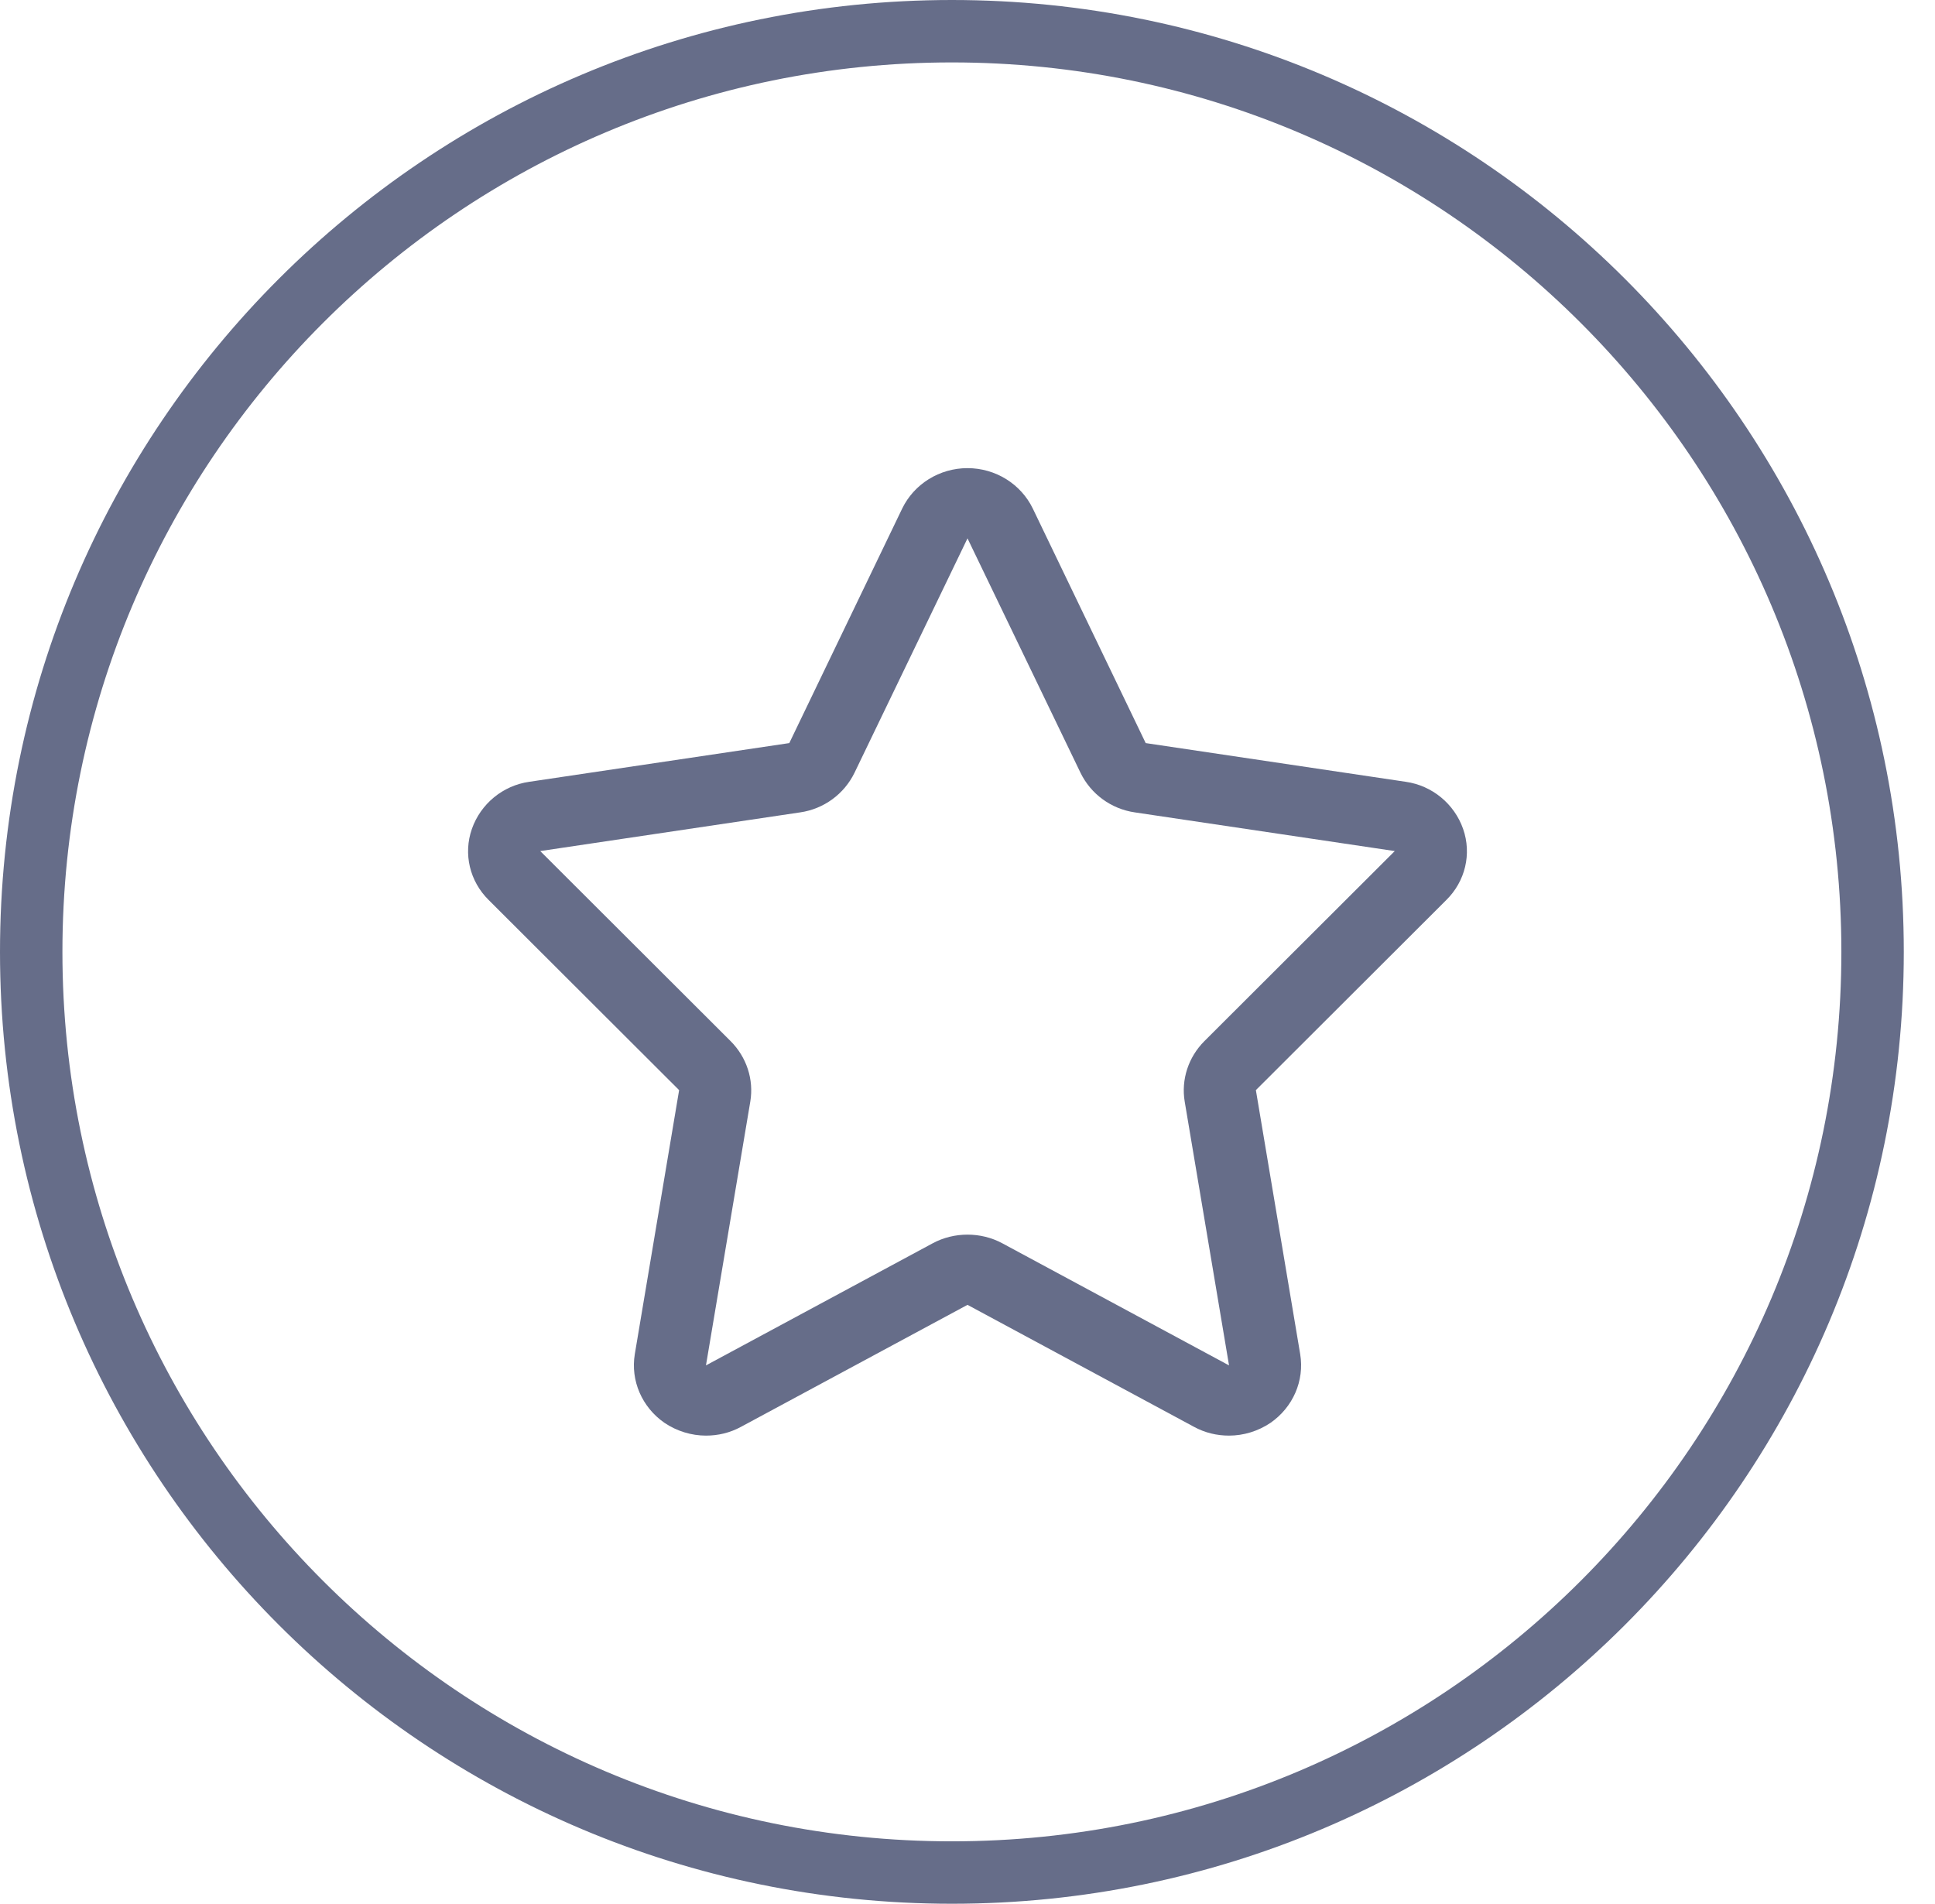
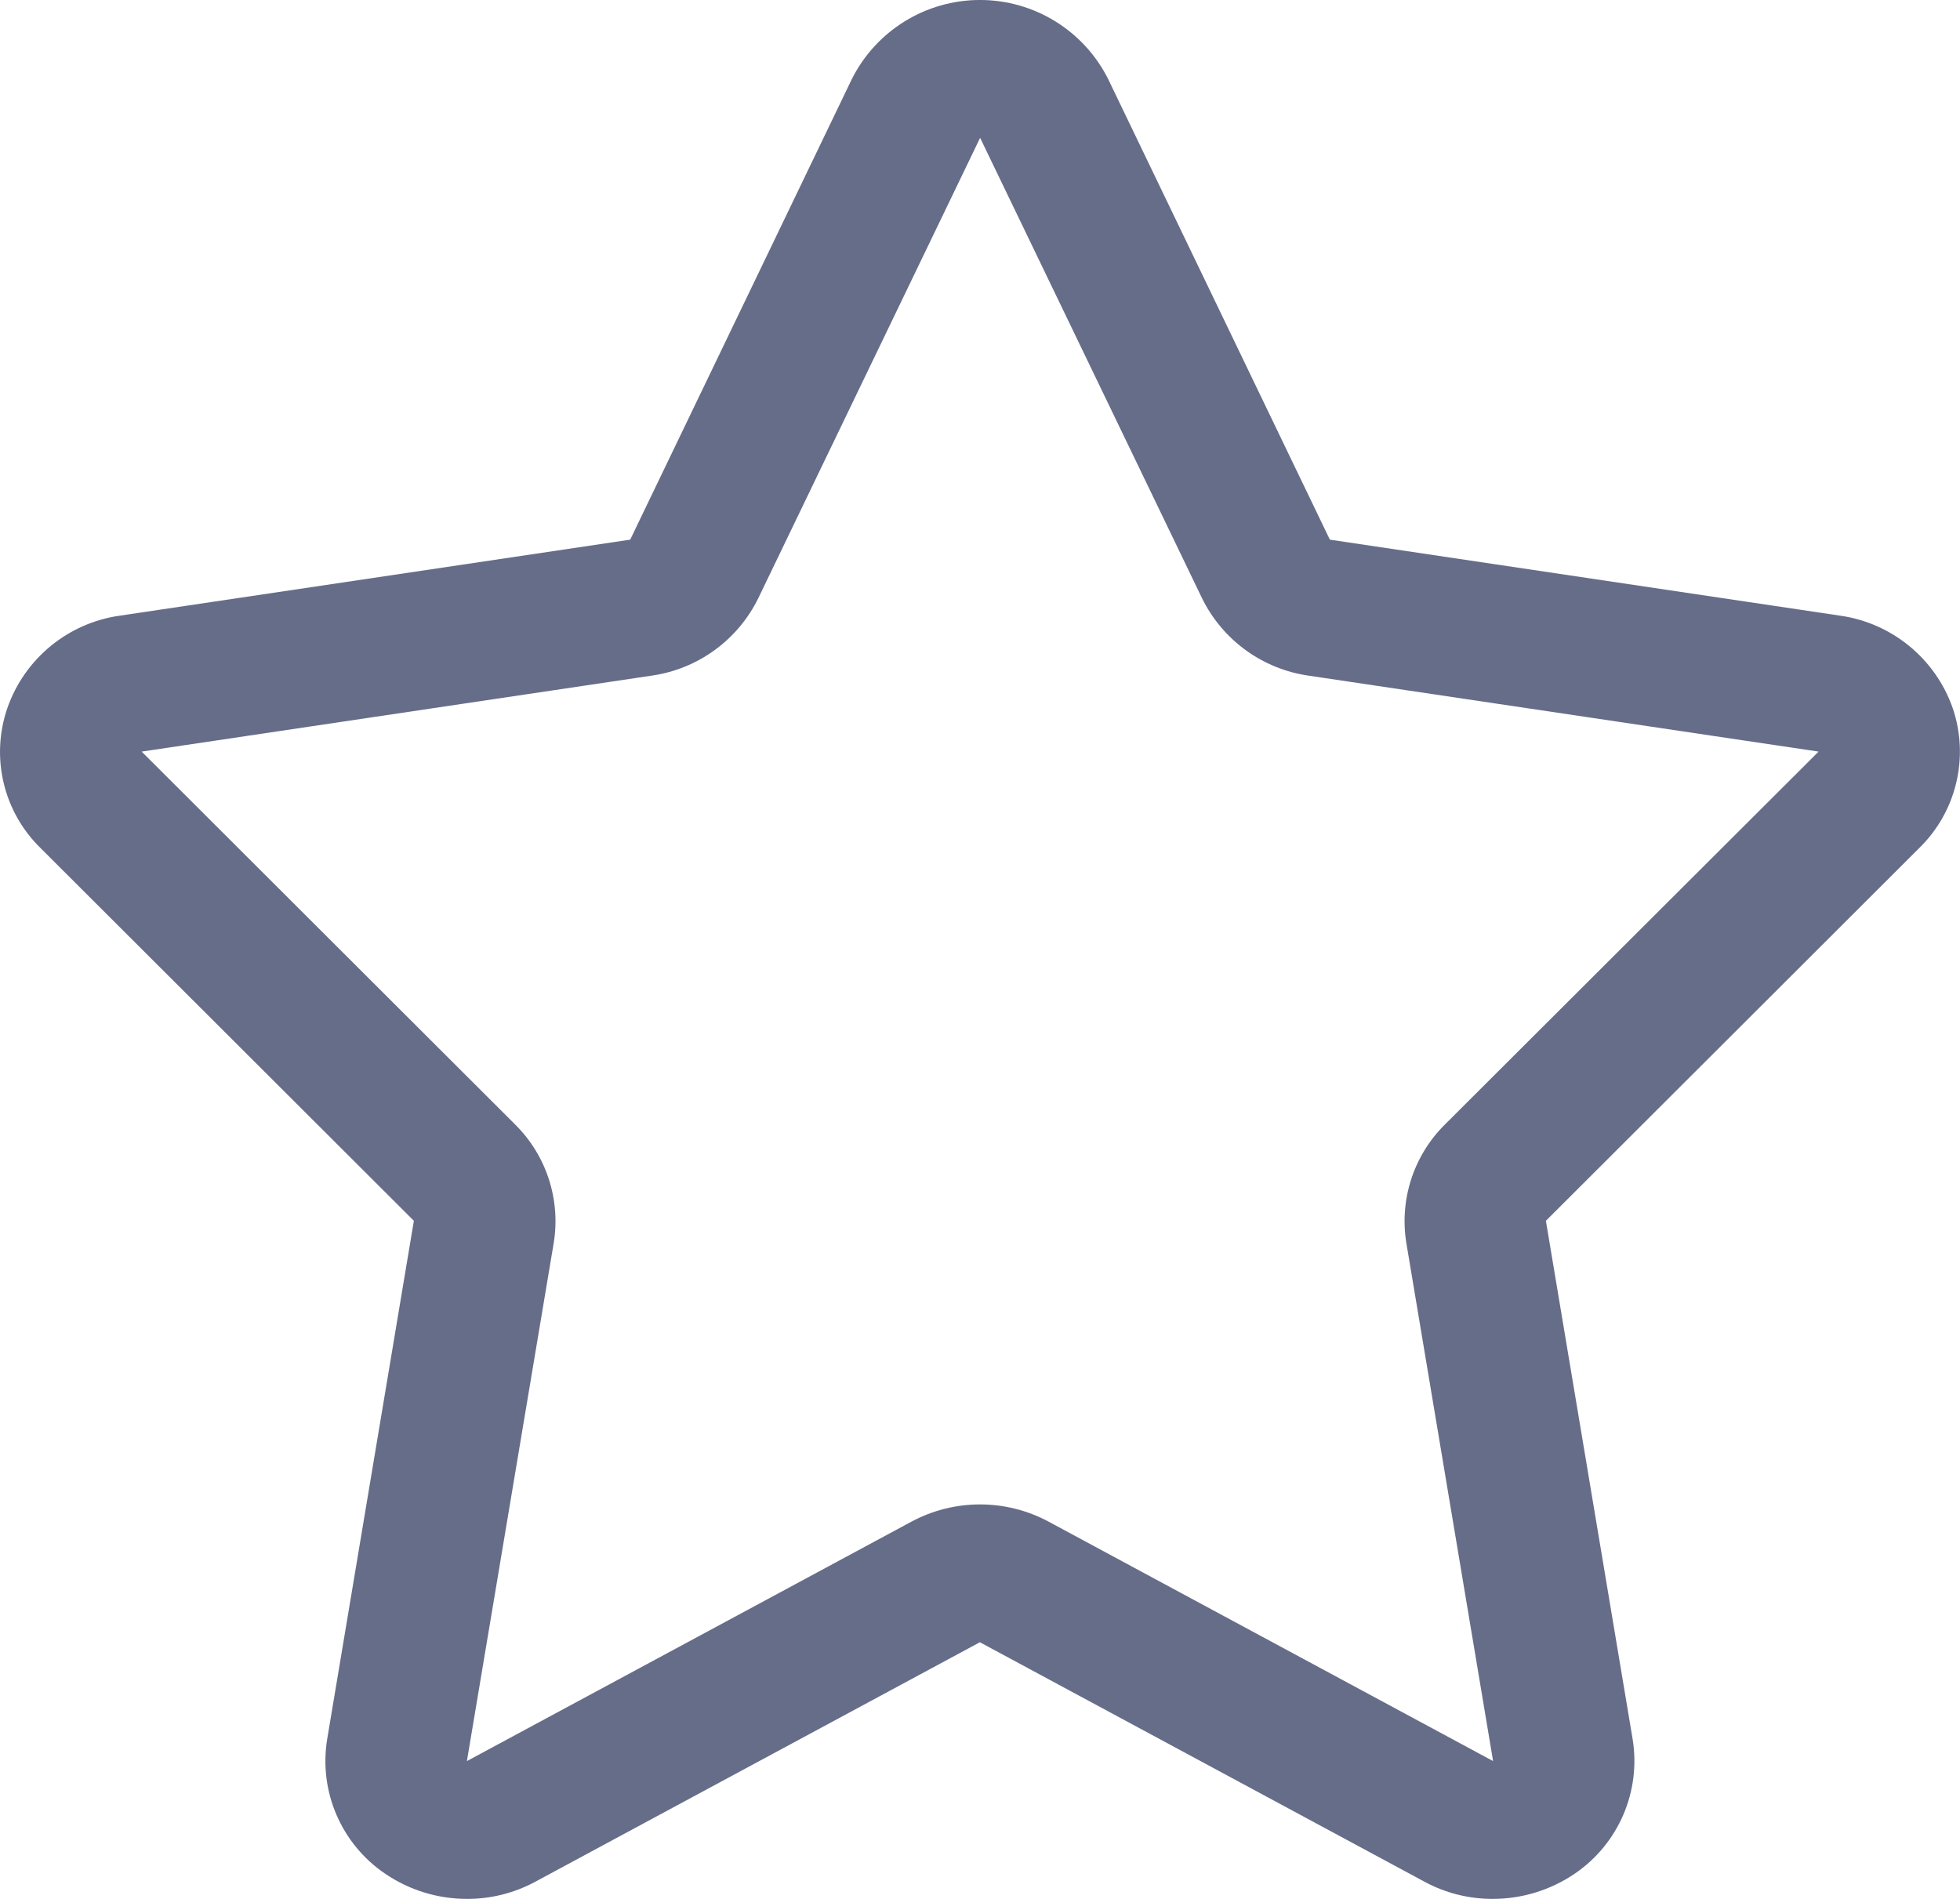
- <svg xmlns="http://www.w3.org/2000/svg" viewBox="0 0 62 61" width="62" height="61">
-   <style>
- 		tspan { white-space:pre }
- 		.shp0 { fill: #666d89 } 
- 		.shp1 { fill: none;stroke: #666d89;stroke-width: 2 } 
- 	</style>
-   <g id="Services">
-     <g id="Star">
-       <path id="star" class="shp0" d="M46.88 26.56C46.6 25.76 45.89 25.17 45.04 25.05L36.71 23.81L33.09 16.29C32.71 15.51 31.9 15 31 15C30.1 15 29.29 15.51 28.91 16.29L25.29 23.81L16.96 25.05C16.11 25.17 15.4 25.76 15.12 26.56C14.84 27.36 15.05 28.24 15.66 28.84L21.76 34.93L20.34 43.39C20.2 44.24 20.57 45.09 21.29 45.59C21.69 45.86 22.16 46 22.62 46C23.01 46 23.39 45.91 23.74 45.72L31 41.81L38.26 45.72C38.61 45.91 38.99 46 39.38 46C39.84 46 40.31 45.86 40.71 45.59C41.43 45.09 41.8 44.24 41.66 43.39L40.24 34.93L46.34 28.84C46.95 28.24 47.16 27.36 46.88 26.56ZM38.59 33.36C38.08 33.87 37.84 34.59 37.96 35.3L39.38 43.75L32.12 39.84C31.77 39.65 31.38 39.56 31 39.56C30.62 39.56 30.23 39.65 29.88 39.84L22.62 43.75L24.04 35.3C24.16 34.59 23.92 33.87 23.41 33.36L17.31 27.27L25.64 26.03C26.4 25.92 27.05 25.44 27.38 24.76L31 17.25L34.62 24.76C34.95 25.44 35.6 25.92 36.36 26.03L44.69 27.27L38.59 33.36Z" />
-       <path id="Ellipse" class="shp1" d="M30.5 1C46.79 1 60 14.21 60 30.5C60 46.79 46.79 60 30.5 60C14.21 60 1 46.79 1 30.5C1 14.21 14.21 1 30.5 1Z" />
-     </g>
-   </g>
+ <svg xmlns="http://www.w3.org/2000/svg" width="32" height="31" viewBox="0 0 32 31">
+   <defs>
+     <style>
+       .cls-1 {
+         fill: #666d89;
+         fill-rule: evenodd;
+       }
+     </style>
+   </defs>
+   <path id="star" class="cls-1" d="M725.881,1063.56a2.288,2.288,0,0,0-1.843-1.51l-8.326-1.24-3.62-7.52a2.341,2.341,0,0,0-4.184,0l-3.619,7.52-8.327,1.24a2.282,2.282,0,0,0-1.842,1.51,2.194,2.194,0,0,0,.537,2.28l6.1,6.09-1.415,8.46a2.222,2.222,0,0,0,.948,2.2,2.373,2.373,0,0,0,1.331.41,2.335,2.335,0,0,0,1.118-.28l7.259-3.91,7.26,3.91a2.331,2.331,0,0,0,1.117.28,2.38,2.38,0,0,0,1.332-.41,2.225,2.225,0,0,0,.948-2.2l-1.416-8.46,6.1-6.09A2.2,2.2,0,0,0,725.881,1063.56Zm-8.293,6.8a2.22,2.22,0,0,0-.626,1.94l1.415,8.45-7.259-3.91a2.37,2.37,0,0,0-2.235,0l-7.26,3.91,1.416-8.45a2.22,2.22,0,0,0-.626-1.94l-6.1-6.09,8.326-1.24a2.3,2.3,0,0,0,1.744-1.27l3.619-7.51,3.62,7.51a2.3,2.3,0,0,0,1.742,1.27l8.327,1.24Z" transform="translate(-694 -1052)" />
</svg>
